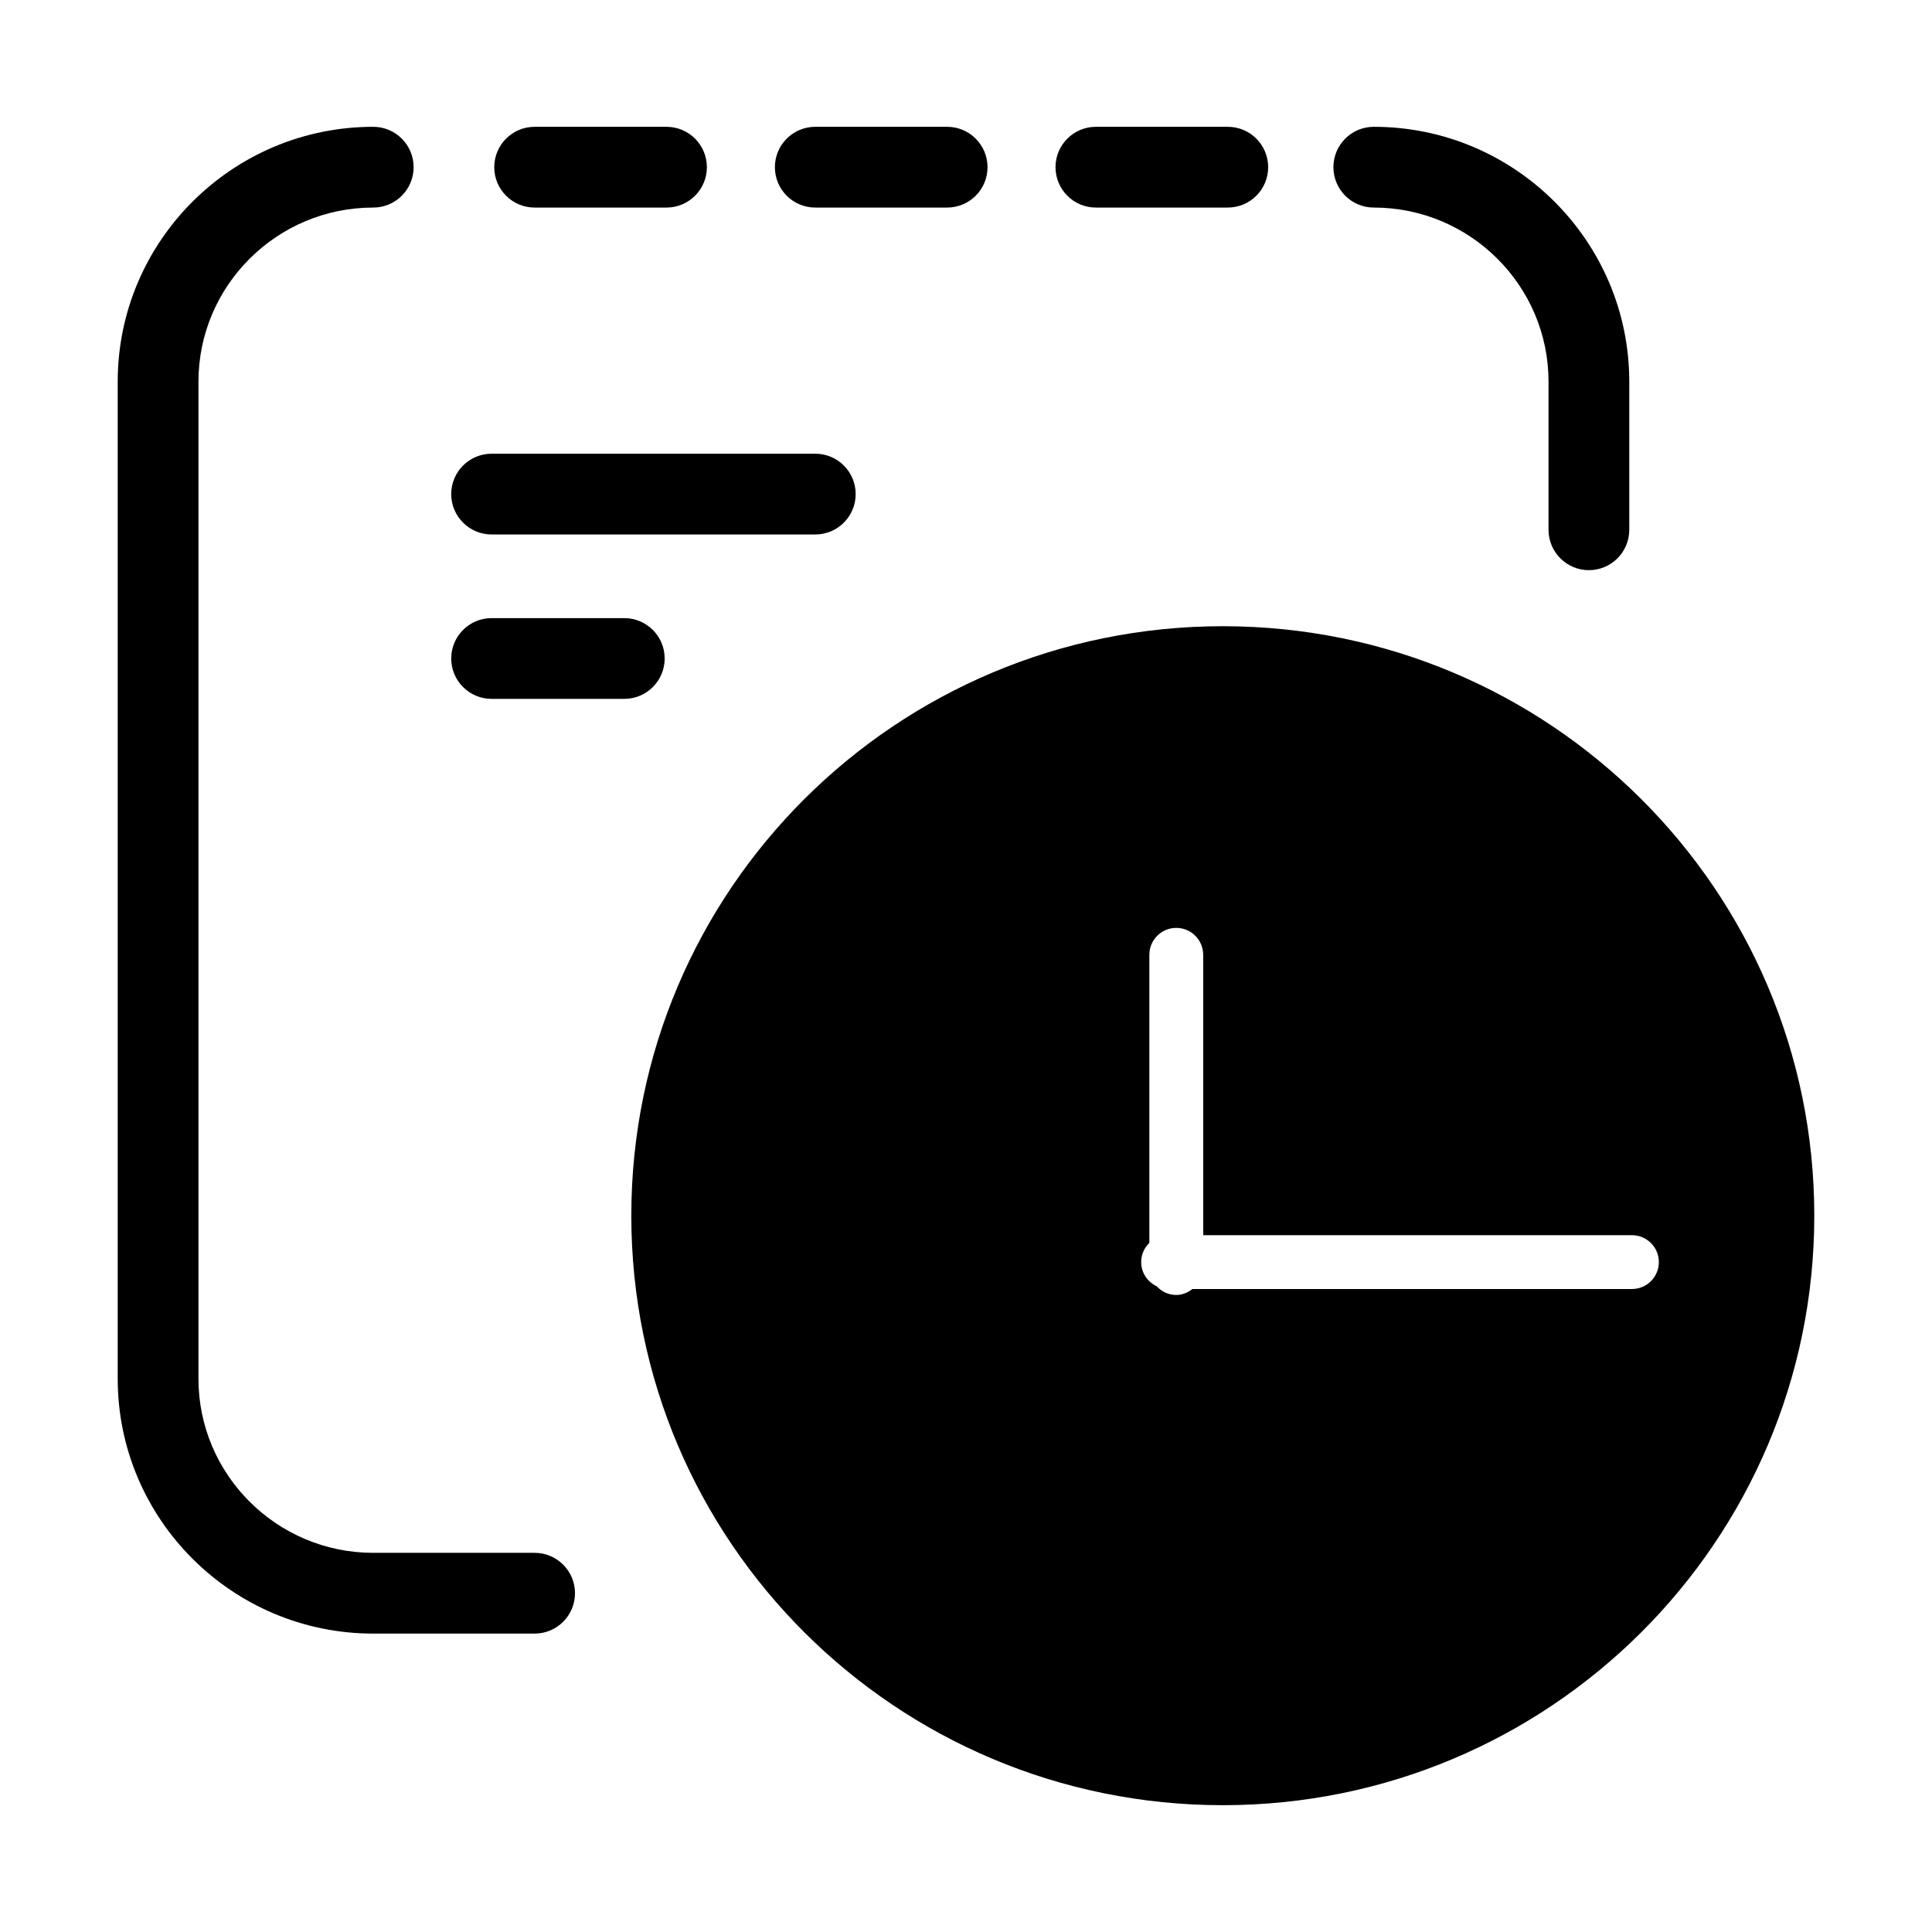
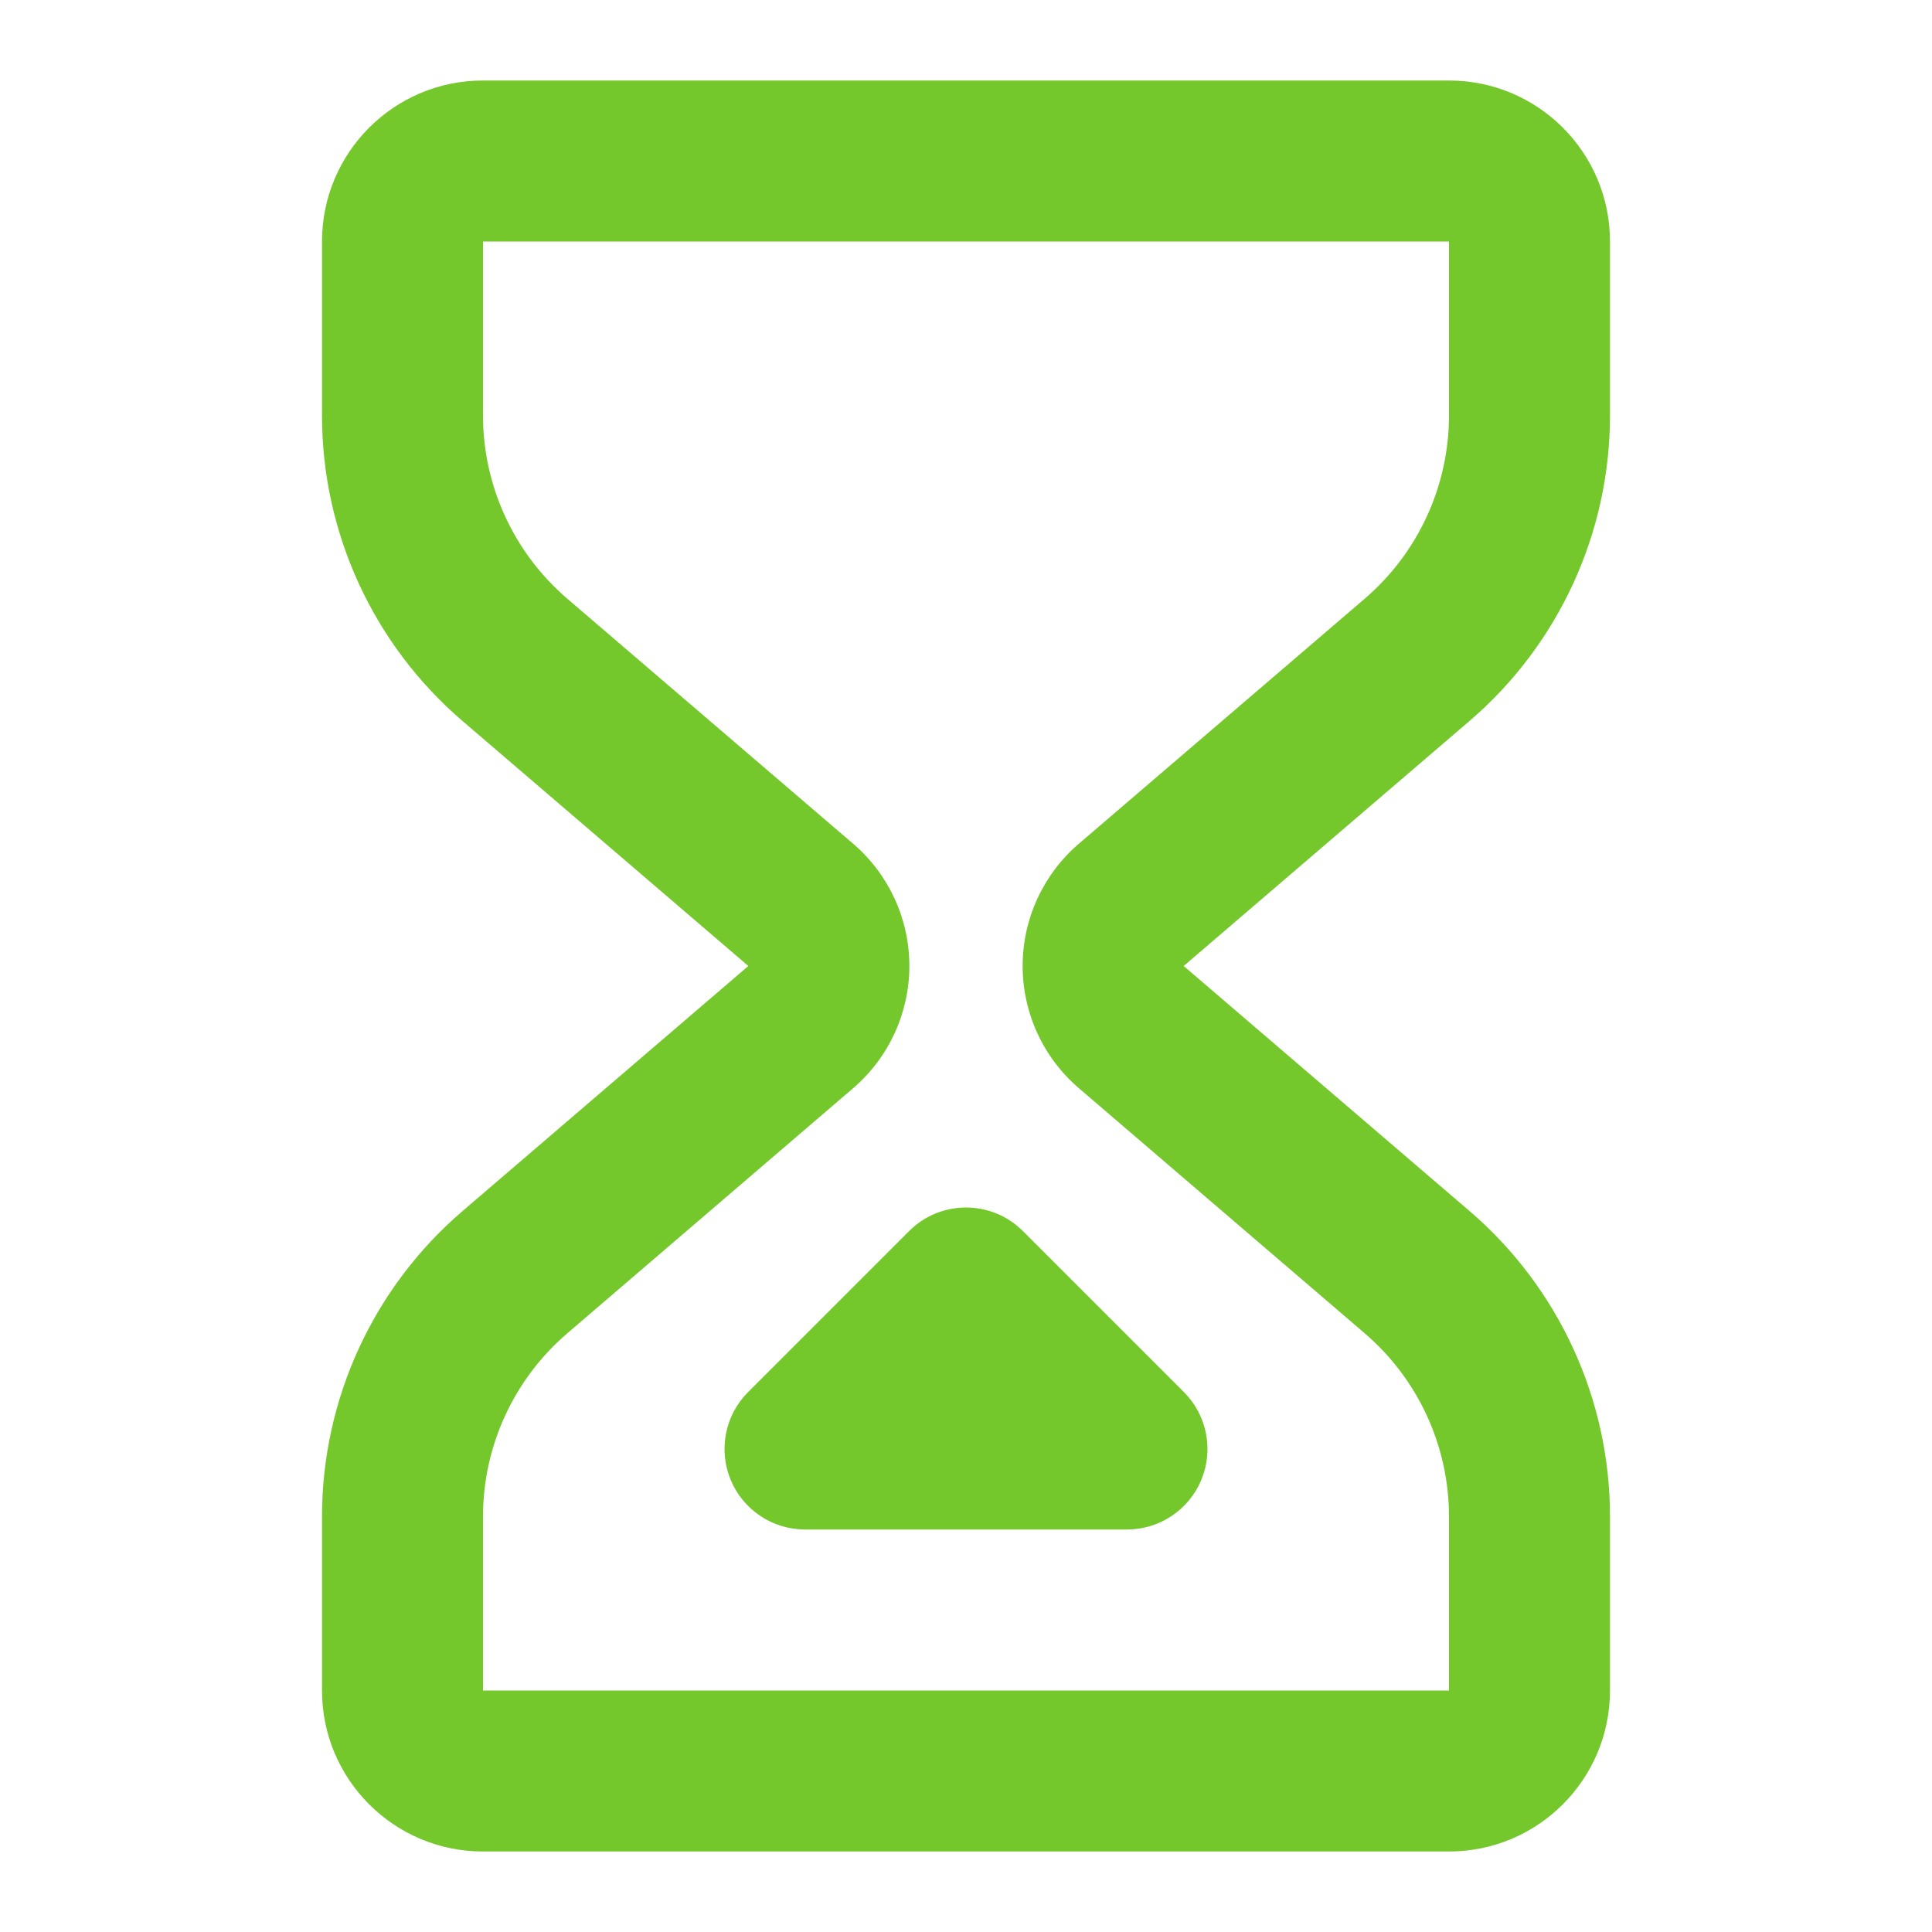
- <svg xmlns="http://www.w3.org/2000/svg" t="1689844169648" class="icon" viewBox="0 0 1024 1024" version="1.1" p-id="1746" width="200" height="200">
-   <path d="M283.362 823.036 197.829 823.036c-51.077 0-92.639-41.394-92.639-92.263L105.19 202.275c0-50.869 41.562-92.262 92.639-92.262 11.815 0 21.4-9.585 21.4-21.4s-9.585-21.401-21.4-21.401c-74.68 0-135.44 60.594-135.44 135.064l0 528.498c0 74.471 60.761 135.064 135.44 135.064l85.533 0c11.815 0 21.4-9.585 21.4-21.401C304.763 832.621 295.177 823.036 283.362 823.036z" p-id="1747" />
-   <path d="M728.138 110.013c51.063 0 92.611 41.394 92.611 92.262l0 78.524c0 11.815 9.585 21.401 21.4 21.401s21.4-9.586 21.4-21.401l0-78.524c0-74.47-60.747-135.064-135.412-135.064-11.815 0-21.4 9.586-21.4 21.401S716.323 110.013 728.138 110.013z" p-id="1748" />
-   <path d="M283.362 110.013l69.901 0c11.815 0 21.4-9.585 21.4-21.4s-9.585-21.401-21.4-21.401l-69.901 0c-11.815 0-21.4 9.586-21.4 21.401S271.547 110.013 283.362 110.013z" p-id="1749" />
-   <path d="M432.109 110.013l69.901 0c11.815 0 21.4-9.585 21.4-21.4s-9.585-21.401-21.4-21.401l-69.901 0c-11.815 0-21.4 9.586-21.4 21.401S420.294 110.013 432.109 110.013z" p-id="1750" />
-   <path d="M580.84 110.013l69.914 0c11.815 0 21.4-9.585 21.4-21.4s-9.585-21.401-21.4-21.401l-69.914 0c-11.815 0-21.4 9.586-21.4 21.401S569.025 110.013 580.84 110.013z" p-id="1751" />
-   <path d="M648.122 331.905c-173.171 0-313.514 139.885-313.514 312.428 0 172.571 140.343 312.456 313.514 312.456 173.115 0 313.488-139.885 313.488-312.456C961.61 471.79 821.236 331.905 648.122 331.905zM864.958 683.207 632.016 683.207c-2.41 1.853-5.295 3.148-8.569 3.148-4.124 0-7.774-1.797-10.366-4.597-4.835-2.284-8.235-7.119-8.235-12.819 0-4.011 1.673-7.607 4.333-10.197L609.179 506.065c0-7.886 6.381-14.267 14.267-14.267s14.267 6.381 14.267 14.267l0 148.608 227.244 0c7.886 0 14.266 6.381 14.266 14.266C879.224 676.825 872.844 683.207 864.958 683.207z" p-id="1752" />
-   <path d="M260.555 283.28l171.568 0c11.815 0 21.4-9.585 21.4-21.4s-9.585-21.4-21.4-21.4l-171.568 0c-11.815 0-21.401 9.585-21.401 21.4S248.74 283.28 260.555 283.28z" p-id="1753" />
-   <path d="M352.288 349.015c0-11.815-9.585-21.4-21.4-21.4l-70.332 0c-11.815 0-21.401 9.585-21.401 21.4s9.586 21.401 21.401 21.401l70.332 0C342.702 370.416 352.288 360.83 352.288 349.015z" p-id="1754" />
+ <svg xmlns="http://www.w3.org/2000/svg" t="1689845096223" class="icon" viewBox="0 0 1024 1024" version="1.1" p-id="20858" width="200" height="200">
+   <path d="M170.667 128a85.333 85.333 0 0 1 85.333-85.333h512a85.333 85.333 0 0 1 85.333 85.333v92.16a213.333 213.333 0 0 1-74.496 162.005L627.371 512l151.467 129.835A213.333 213.333 0 0 1 853.333 803.84V896a85.333 85.333 0 0 1-85.333 85.333H256a85.333 85.333 0 0 1-85.333-85.333v-92.16a213.333 213.333 0 0 1 74.496-161.963L396.629 512l-151.467-129.835A213.333 213.333 0 0 1 170.667 220.16V128z m597.333 0H256v92.16a128 128 0 0 0 44.715 97.195l151.467 129.835a85.333 85.333 0 0 1 0 129.579l-151.467 129.877A128 128 0 0 0 256 803.84V896h512v-92.16a128 128 0 0 0-44.715-97.195l-151.467-129.877a85.333 85.333 0 0 1 0-129.579l151.467-129.835A128 128 0 0 0 768 220.16V128z" fill="#75C82B" p-id="20859" />
+   <path d="M481.835 652.501a42.667 42.667 0 0 1 60.331 0l85.333 85.333A42.667 42.667 0 0 1 597.333 810.667h-170.667a42.667 42.667 0 0 1-30.165-72.832l85.333-85.333z" fill="#75C82B" p-id="20860" />
</svg>
